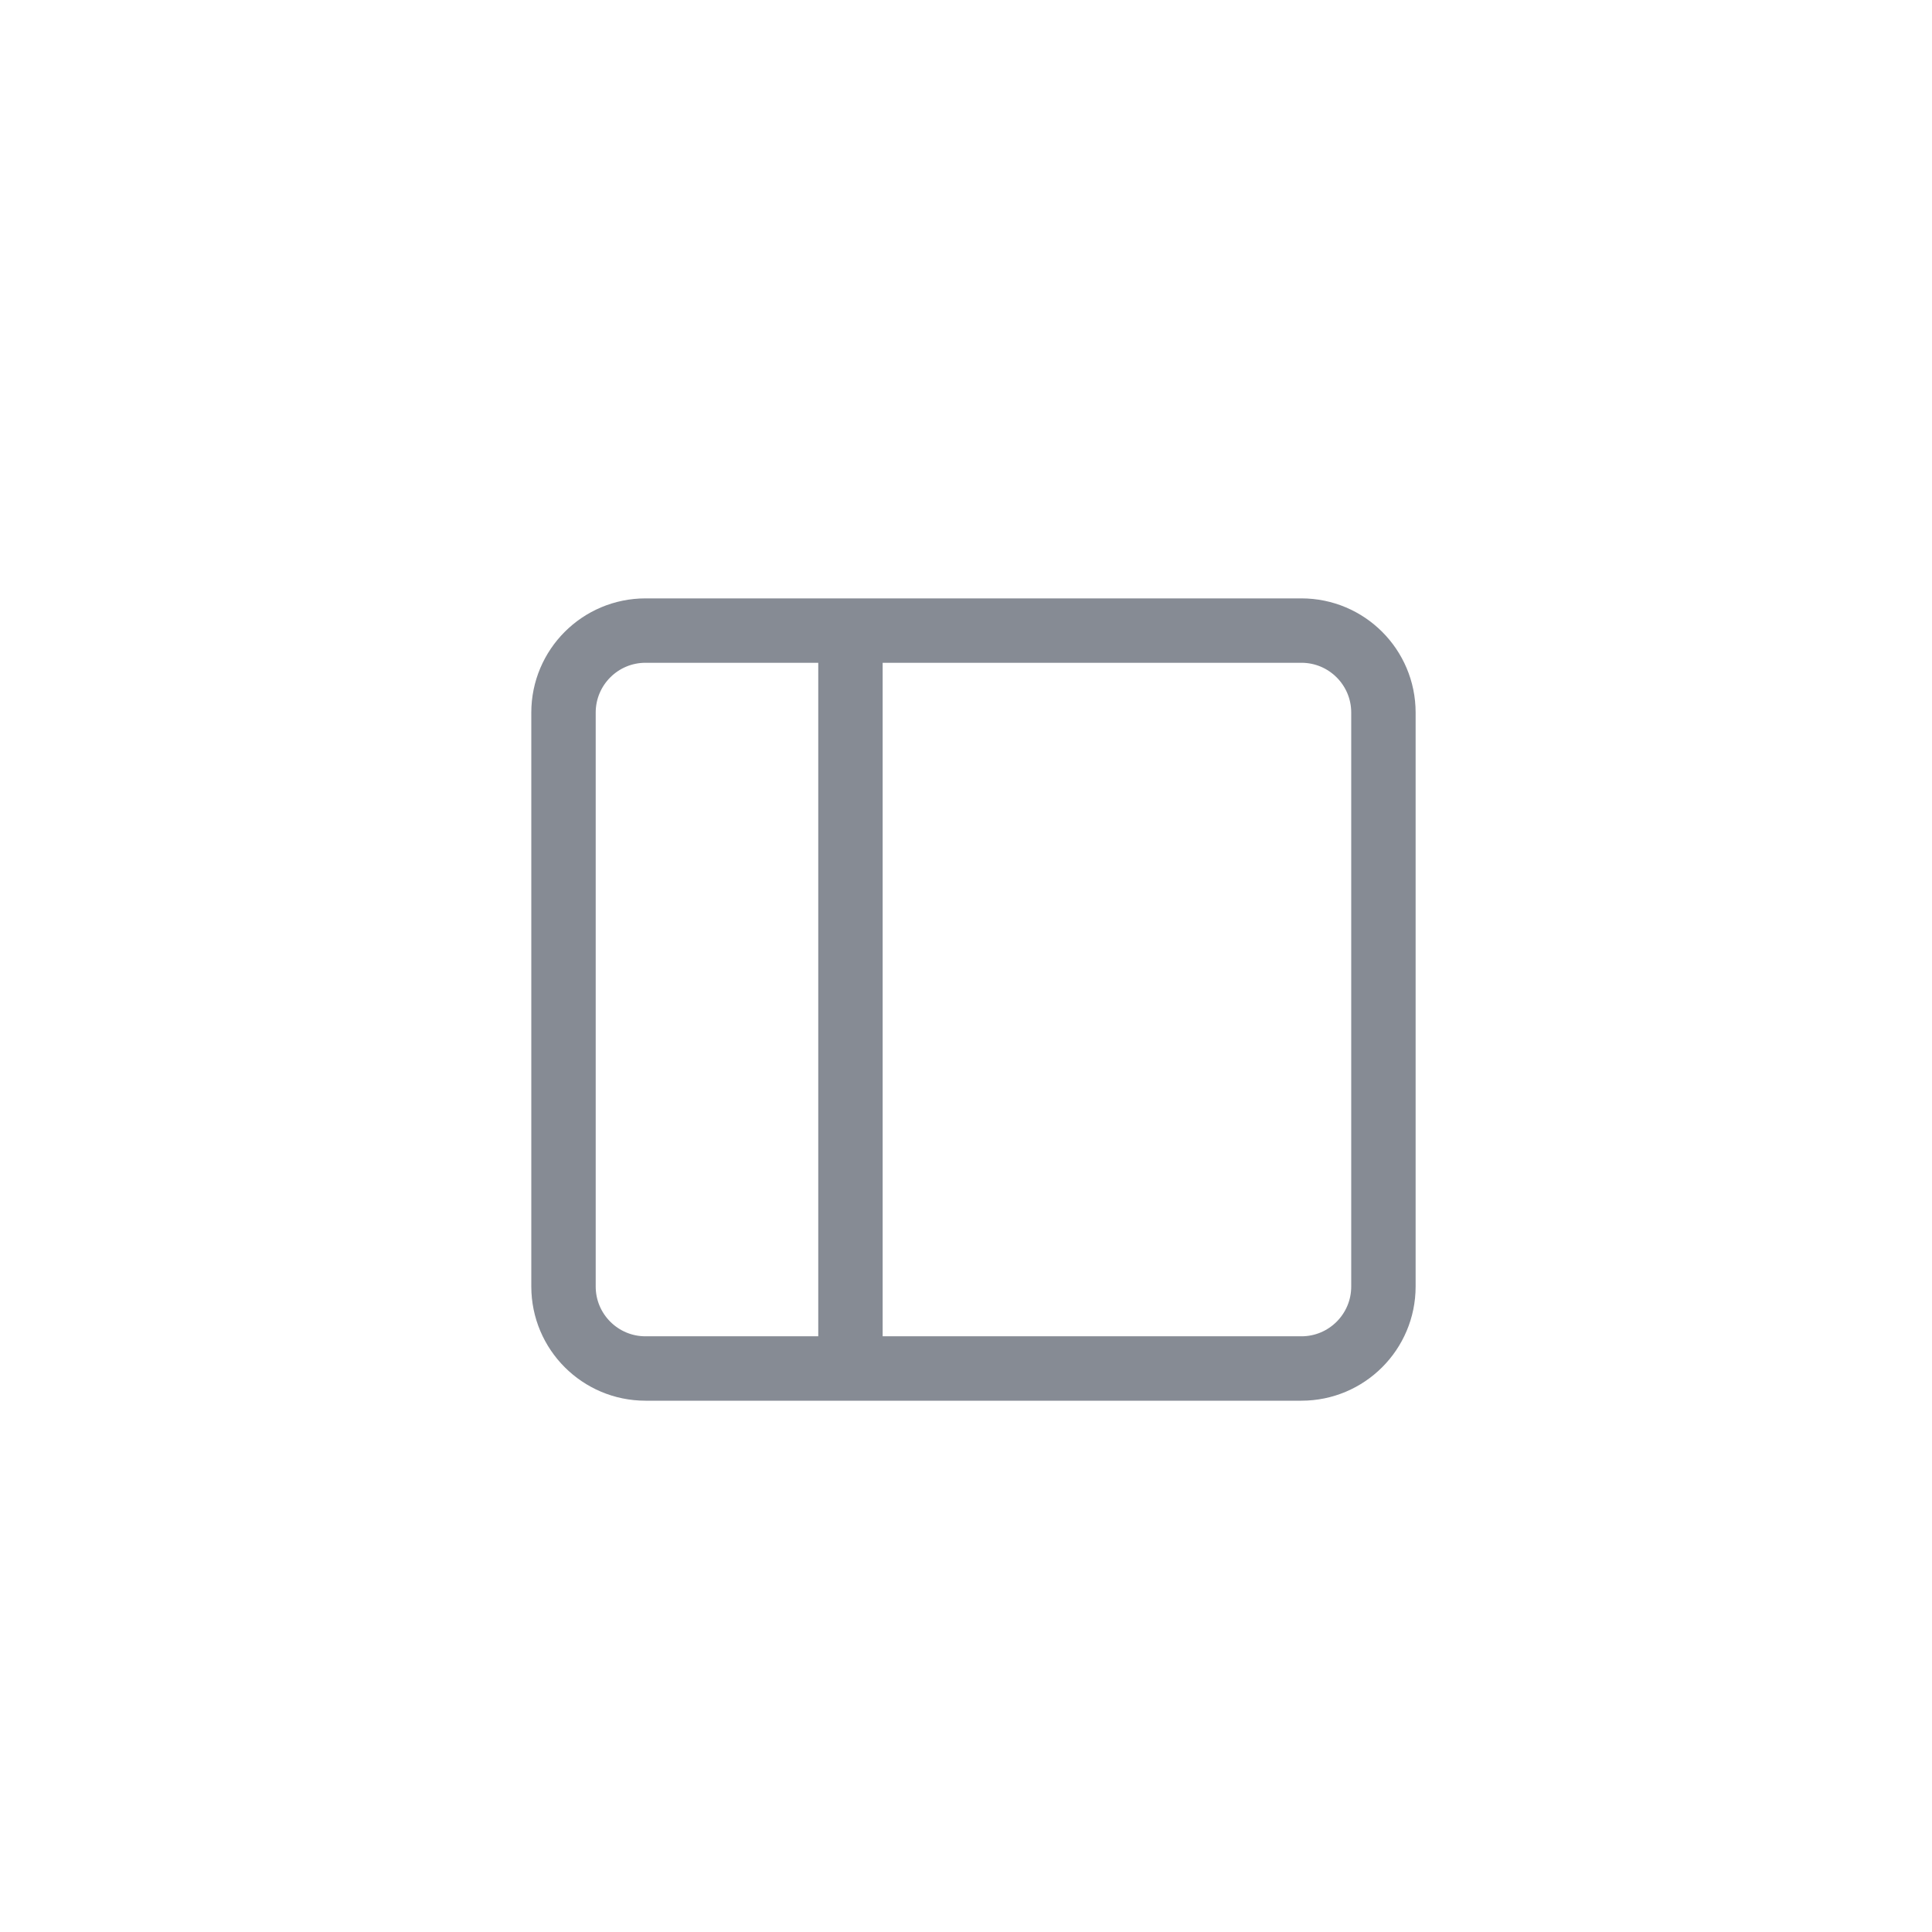
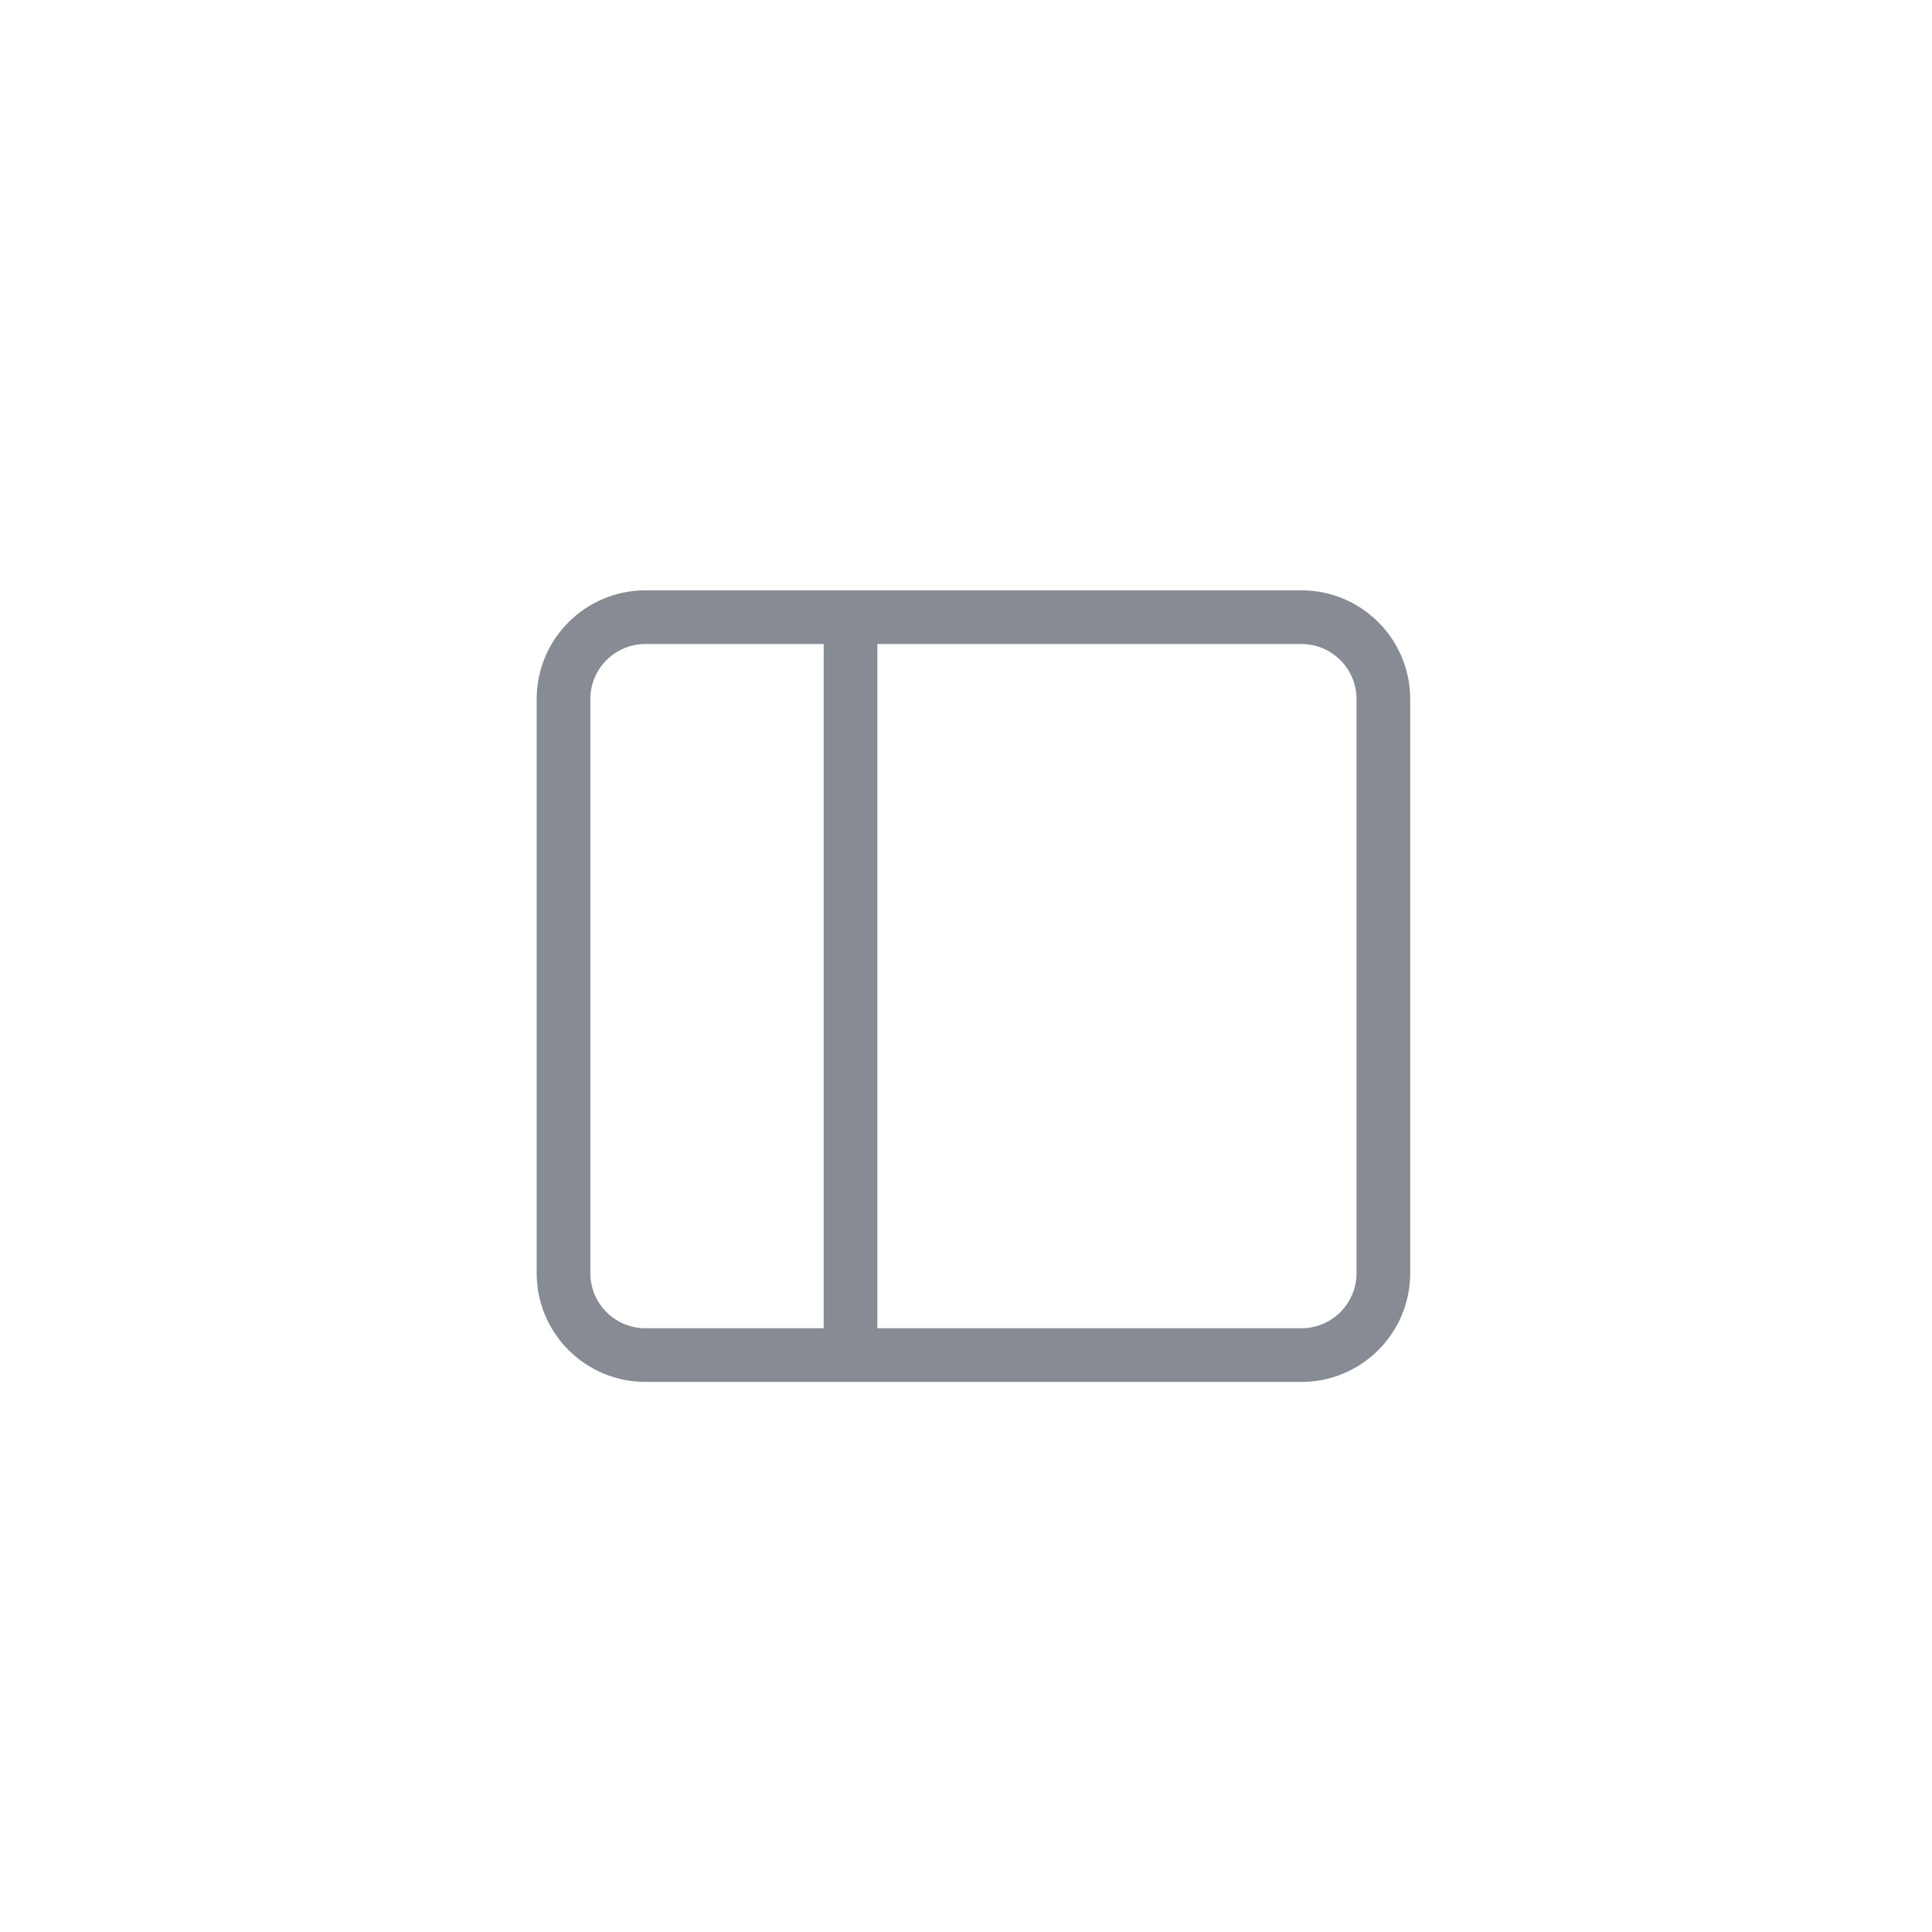
<svg xmlns="http://www.w3.org/2000/svg" preserveAspectRatio="none" overflow="visible" style="display: block;" width="36" height="36" viewBox="0 0 36 36" fill="none">
-   <g id="IconButton/SidebarNav">
-     <g id="Icon/Pannel">
+   <g id="Navigation/Icon Button">
+     <g id="Pannel Icon">
      <g id="Group">
-         <path id="Vector" d="M24.25 11.75H12.028C11.184 11.75 10.5 12.434 10.5 13.278V23.972C10.5 24.816 11.184 25.5 12.028 25.5H24.25C25.094 25.5 25.778 24.816 25.778 23.972V13.278C25.778 12.434 25.094 11.75 24.25 11.75Z" stroke="#868B94" stroke-width="1.2" stroke-linecap="round" stroke-linejoin="round" />
-         <path id="Vector_2" d="M15.847 11.75V25.5" stroke="#868B94" stroke-width="1.2" />
+         <path id="Union" d="M24.25 11C25.37 11 26.277 11.908 26.277 13.027V23.723C26.277 24.842 25.37 25.75 24.25 25.75H12.027C10.908 25.75 10 24.842 10 23.723V13.027C10 11.908 10.908 11 12.027 11H24.25ZM16.348 24.75H24.25C24.817 24.75 25.277 24.29 25.277 23.723V13.027C25.277 12.46 24.817 12 24.25 12H16.348V24.75ZM12.027 12C11.46 12 11 12.46 11 13.027V23.723C11 24.29 11.46 24.75 12.027 24.75H15.348V12H12.027Z" fill="#868B94" />
      </g>
    </g>
  </g>
</svg>
